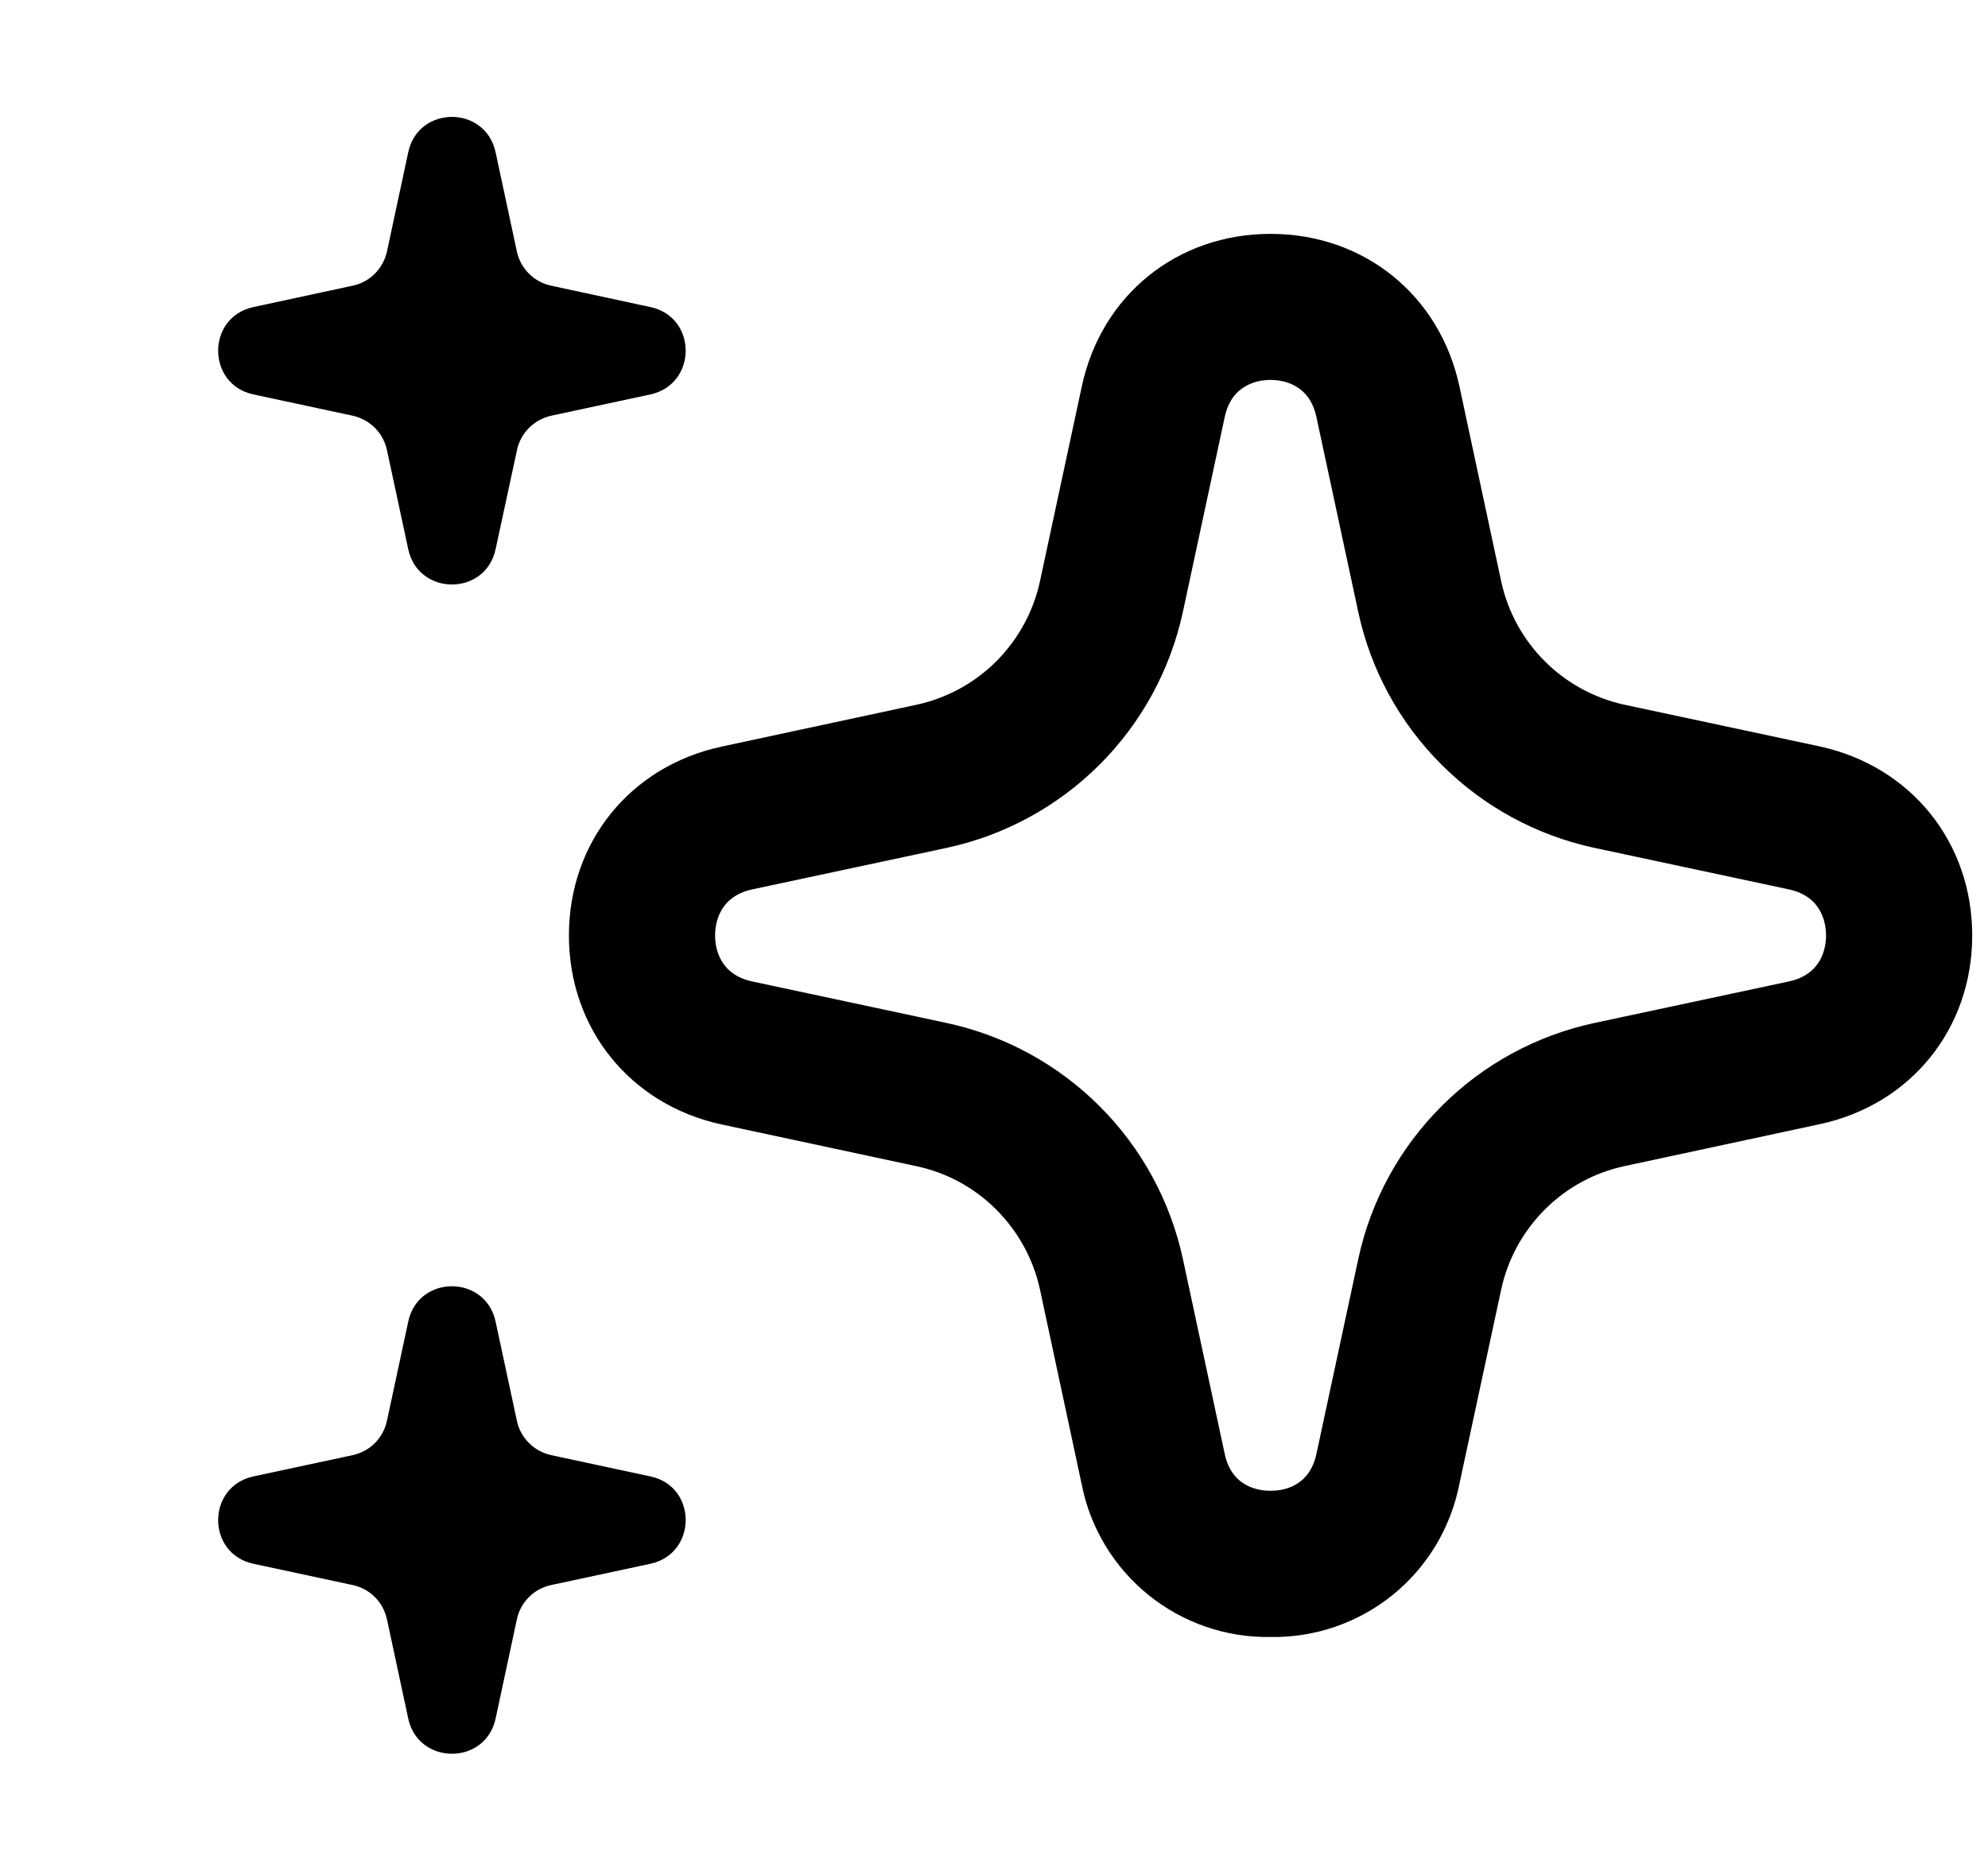
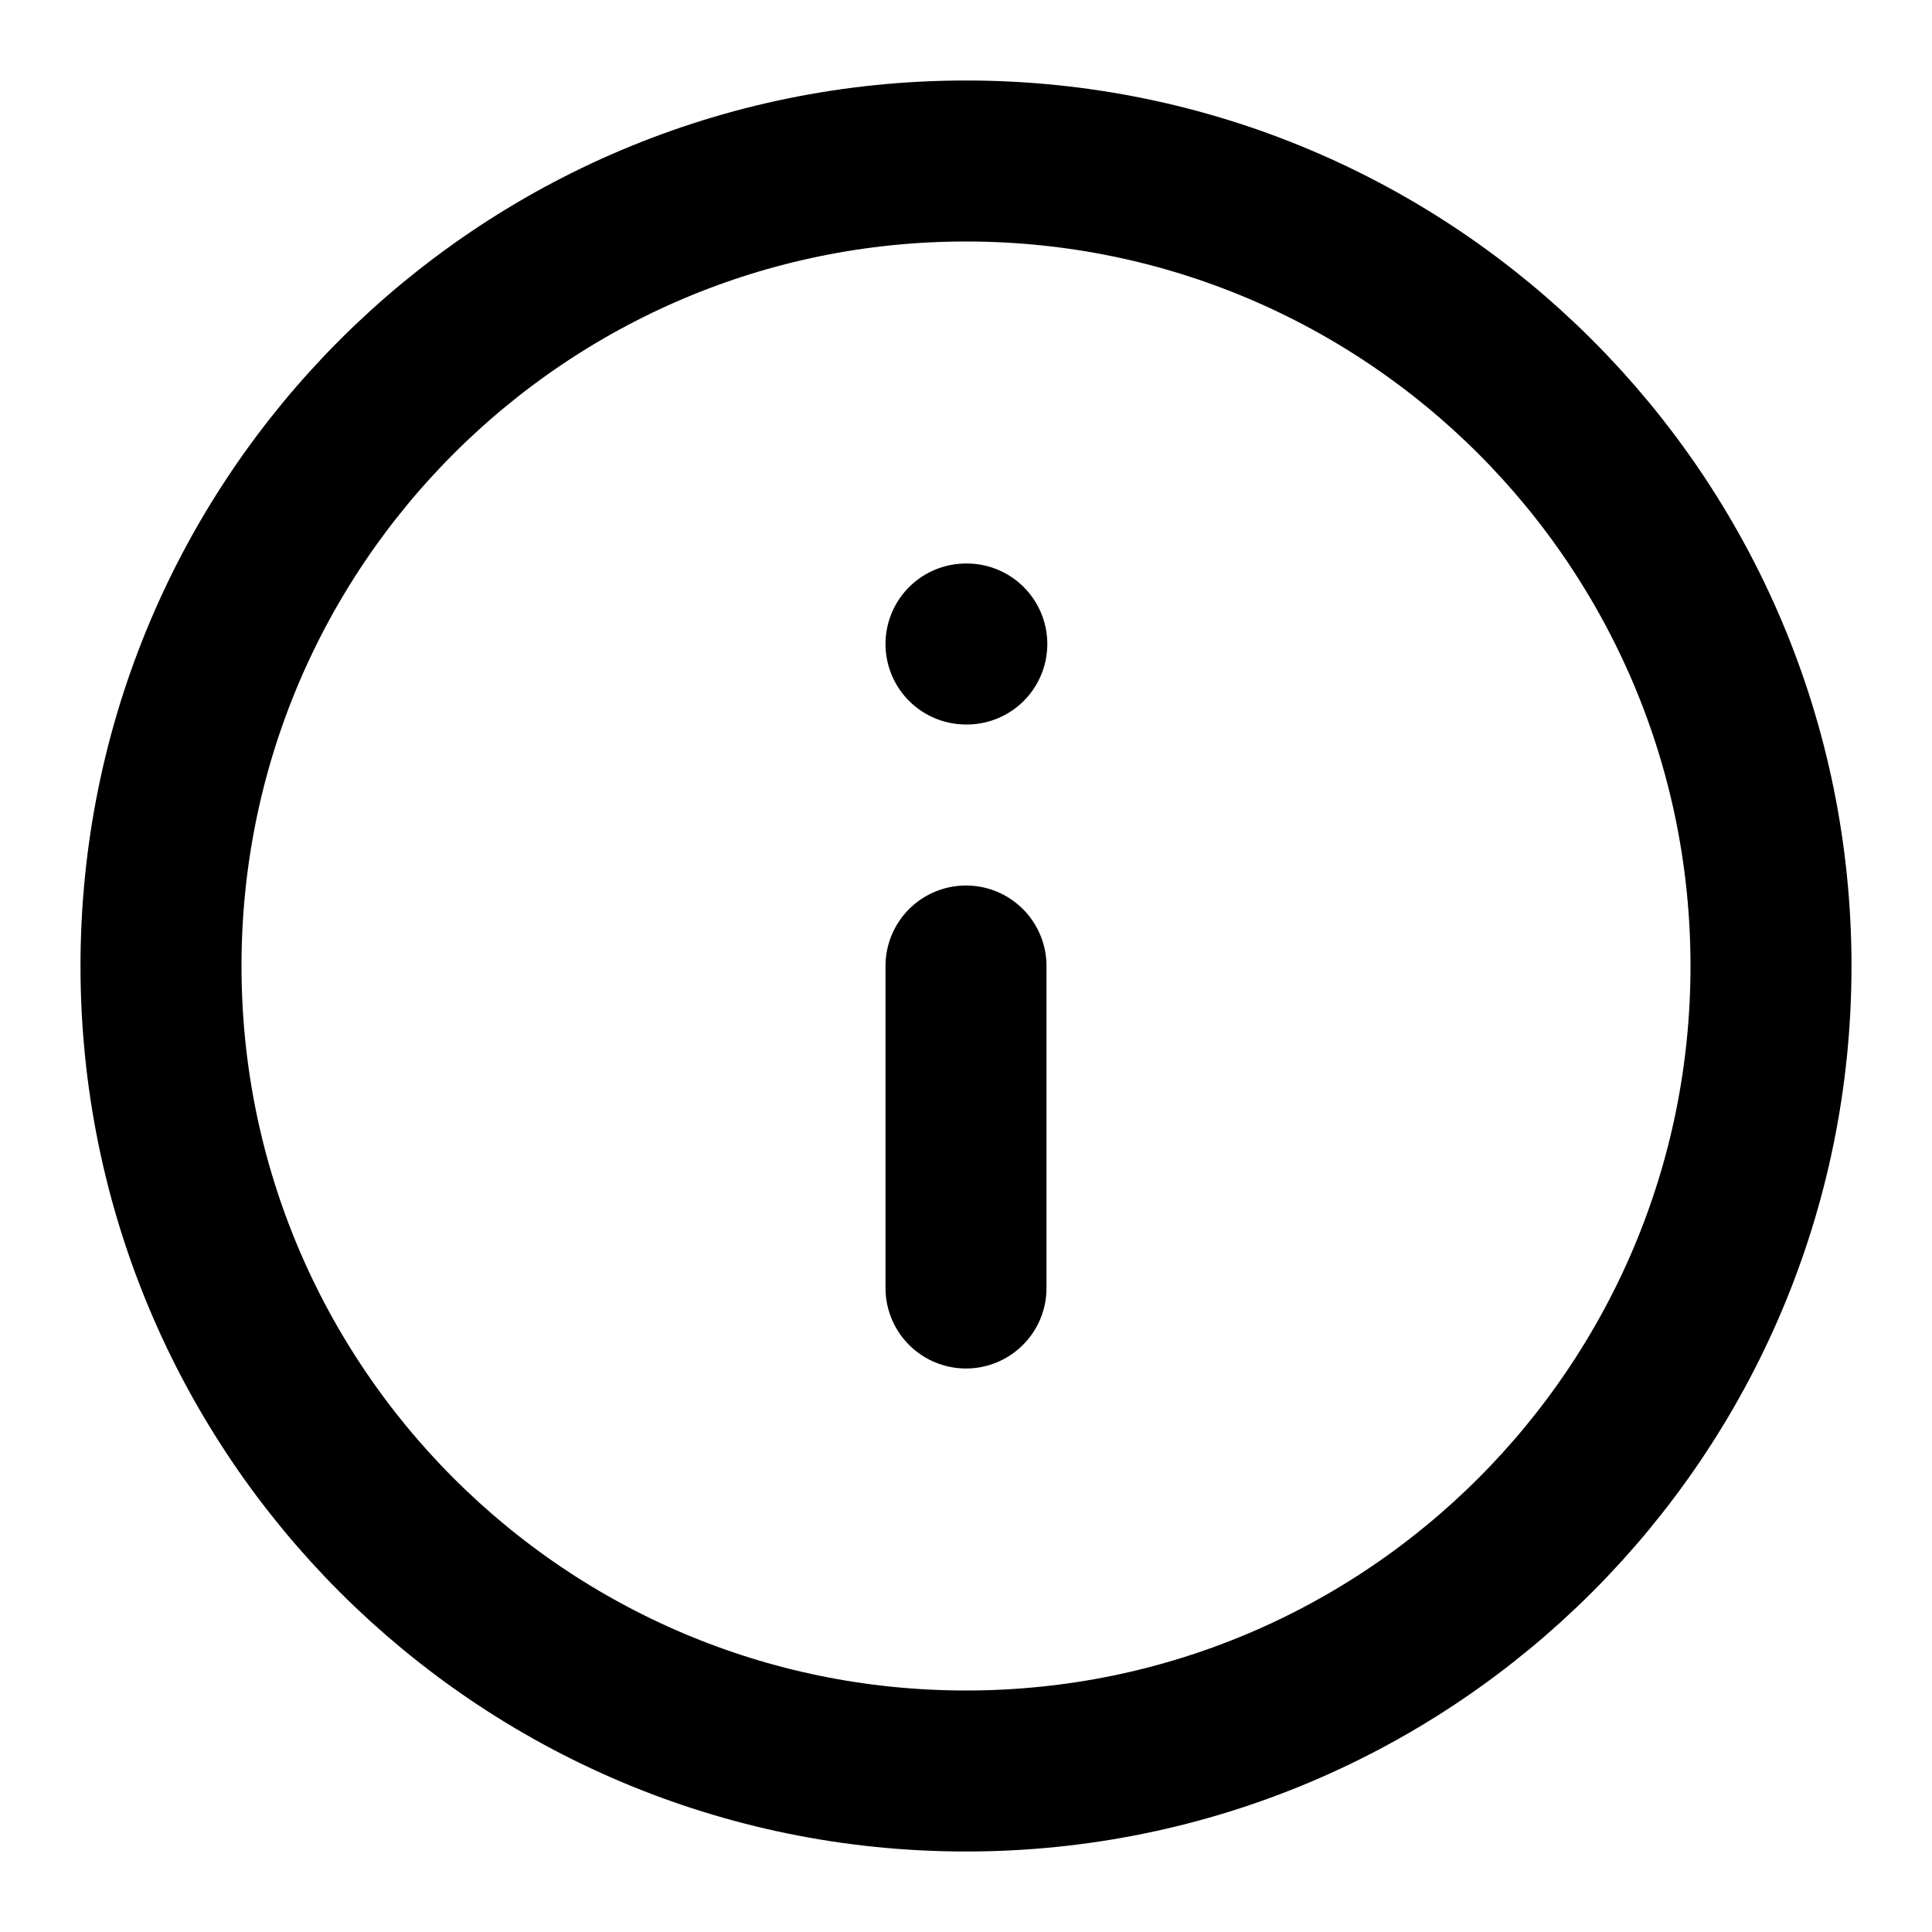
- <svg xmlns="http://www.w3.org/2000/svg" width="17" height="16" viewBox="0 0 17 16" fill="none">
-   <path fill-rule="evenodd" clip-rule="evenodd" d="M3.491 1.302L3.309 2.151C3.293 2.222 3.258 2.288 3.206 2.34C3.154 2.392 3.088 2.428 3.016 2.443L2.167 2.626C1.765 2.712 1.765 3.287 2.167 3.373L3.016 3.555C3.088 3.571 3.154 3.607 3.206 3.659C3.258 3.711 3.293 3.777 3.309 3.849L3.491 4.697C3.578 5.099 4.152 5.099 4.238 4.697L4.421 3.849C4.436 3.777 4.472 3.711 4.524 3.659C4.576 3.607 4.642 3.571 4.714 3.555L5.562 3.373C5.964 3.285 5.964 2.712 5.562 2.626L4.713 2.443C4.641 2.428 4.575 2.392 4.523 2.34C4.471 2.288 4.435 2.222 4.42 2.151L4.238 1.302C4.151 0.899 3.577 0.899 3.491 1.302ZM10.865 13.999C10.485 14.006 10.116 13.878 9.821 13.64C9.526 13.401 9.323 13.067 9.25 12.694L8.893 11.027C8.837 10.769 8.707 10.532 8.52 10.345C8.333 10.157 8.096 10.028 7.837 9.973L6.17 9.616C5.389 9.447 4.865 8.797 4.865 8C4.865 7.202 5.389 6.553 6.17 6.385L7.837 6.027C8.096 5.971 8.333 5.842 8.52 5.655C8.707 5.467 8.837 5.23 8.893 4.971L9.251 3.304C9.418 2.523 10.067 2 10.865 2C11.663 2 12.312 2.523 12.48 3.304L12.837 4.971C12.951 5.5 13.365 5.913 13.893 6.027L15.56 6.383C16.341 6.553 16.865 7.202 16.865 8C16.865 8.797 16.341 9.447 15.56 9.614L13.893 9.972C13.634 10.027 13.396 10.157 13.209 10.345C13.022 10.532 12.893 10.769 12.837 11.028L12.479 12.694C12.405 13.067 12.204 13.401 11.909 13.64C11.614 13.878 11.244 14.006 10.865 13.999ZM10.865 3.249C10.767 3.249 10.534 3.28 10.473 3.566L10.115 5.234C10.008 5.728 9.761 6.181 9.404 6.538C9.046 6.896 8.593 7.143 8.099 7.25L6.432 7.606C6.146 7.668 6.115 7.902 6.115 8C6.115 8.098 6.146 8.331 6.432 8.393L8.099 8.749C8.593 8.856 9.046 9.103 9.404 9.461C9.761 9.818 10.008 10.271 10.115 10.765L10.473 12.434C10.534 12.72 10.767 12.749 10.865 12.749C10.963 12.749 11.196 12.72 11.257 12.434L11.615 10.767C11.721 10.272 11.968 9.819 12.326 9.461C12.683 9.103 13.136 8.856 13.631 8.749L15.298 8.393C15.584 8.331 15.615 8.098 15.615 8C15.615 7.902 15.584 7.668 15.298 7.606L13.631 7.25C13.136 7.143 12.683 6.896 12.326 6.538C11.968 6.181 11.721 5.728 11.615 5.234L11.257 3.566C11.196 3.28 10.963 3.249 10.865 3.249ZM3.309 12.15L3.491 11.302C3.577 10.899 4.151 10.899 4.238 11.302L4.42 12.15C4.435 12.222 4.471 12.288 4.523 12.34C4.575 12.392 4.641 12.428 4.713 12.444L5.562 12.626C5.964 12.711 5.964 13.286 5.562 13.373L4.713 13.555C4.641 13.57 4.575 13.606 4.523 13.658C4.471 13.71 4.435 13.776 4.42 13.848L4.238 14.697C4.152 15.098 3.578 15.098 3.491 14.697L3.309 13.848C3.293 13.776 3.258 13.71 3.206 13.658C3.154 13.606 3.088 13.57 3.016 13.555L2.167 13.373C1.765 13.287 1.765 12.713 2.167 12.626L3.016 12.444C3.088 12.428 3.154 12.393 3.206 12.341C3.258 12.288 3.293 12.223 3.309 12.15Z" fill="black" />
+ <svg xmlns="http://www.w3.org/2000/svg" class="lucide lucide-info" width="24" height="24" viewBox="0 0 24 24" fill="none" stroke="currentColor" stroke-width="2" stroke-linecap="round" stroke-linejoin="round">
+   <circle cx="12" cy="12" r="10" />
+   <path d="M12 16v-4" />
+   <path d="M12 8h.01" />
</svg>
